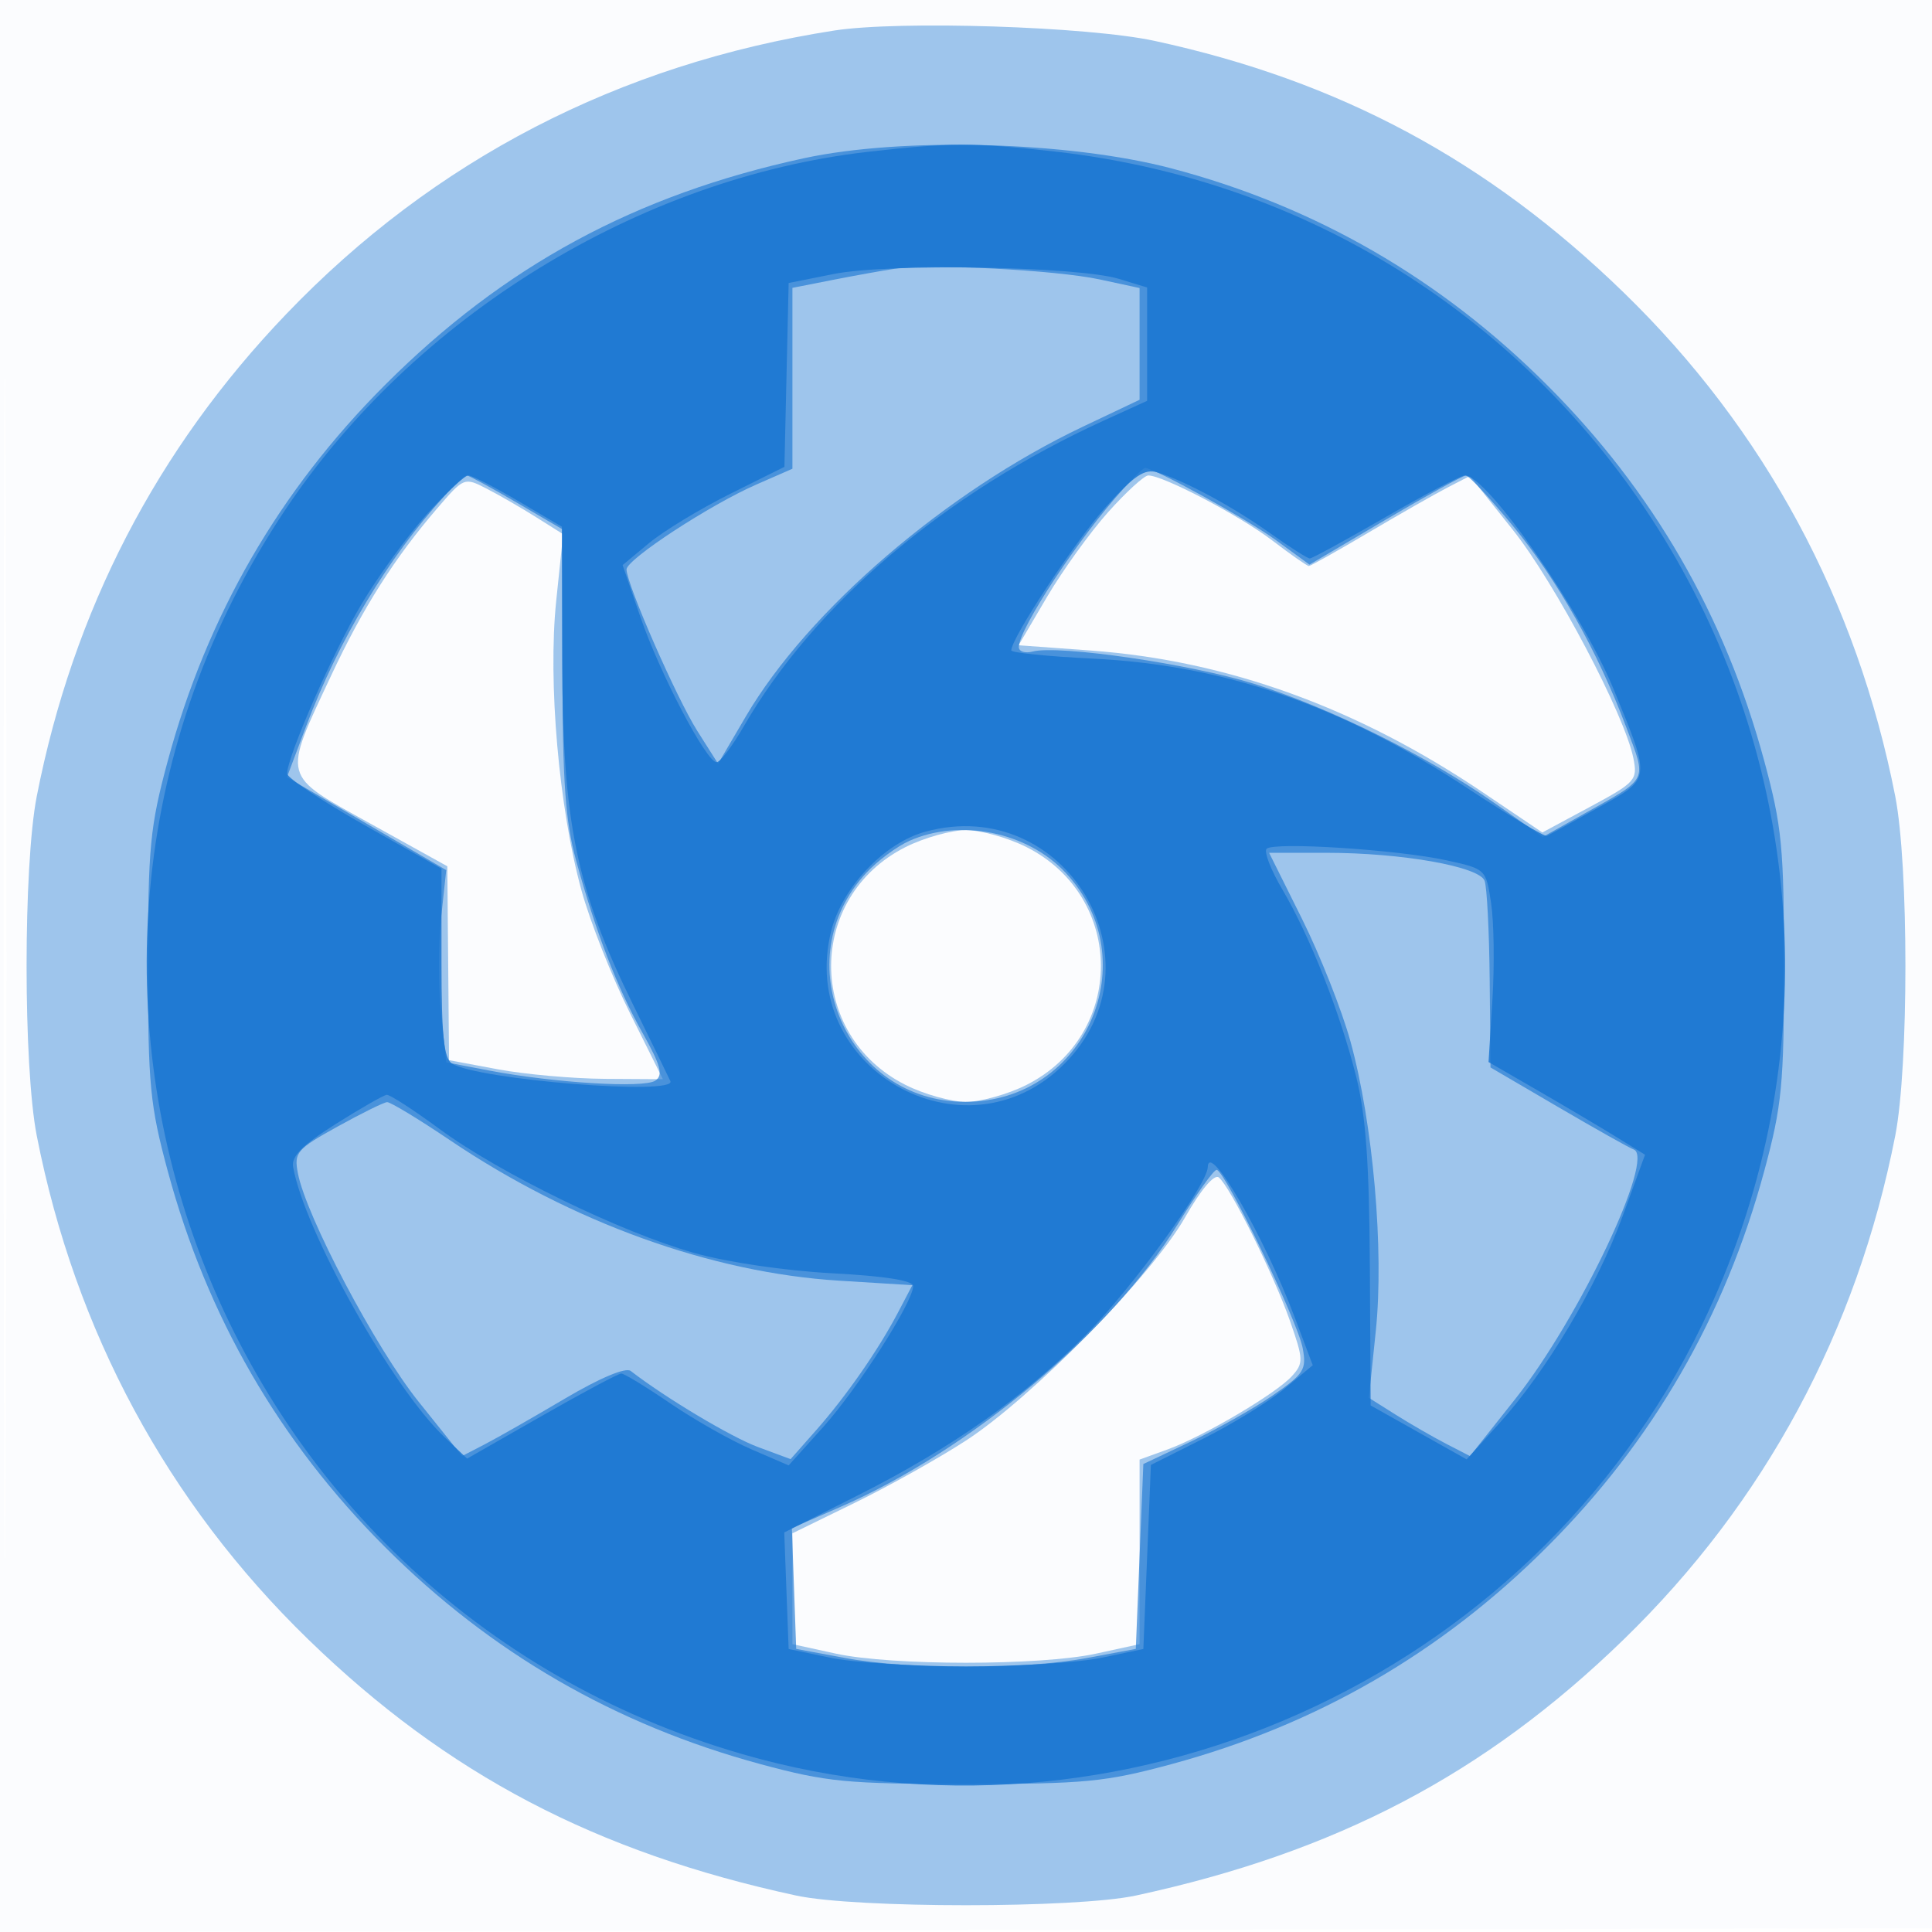
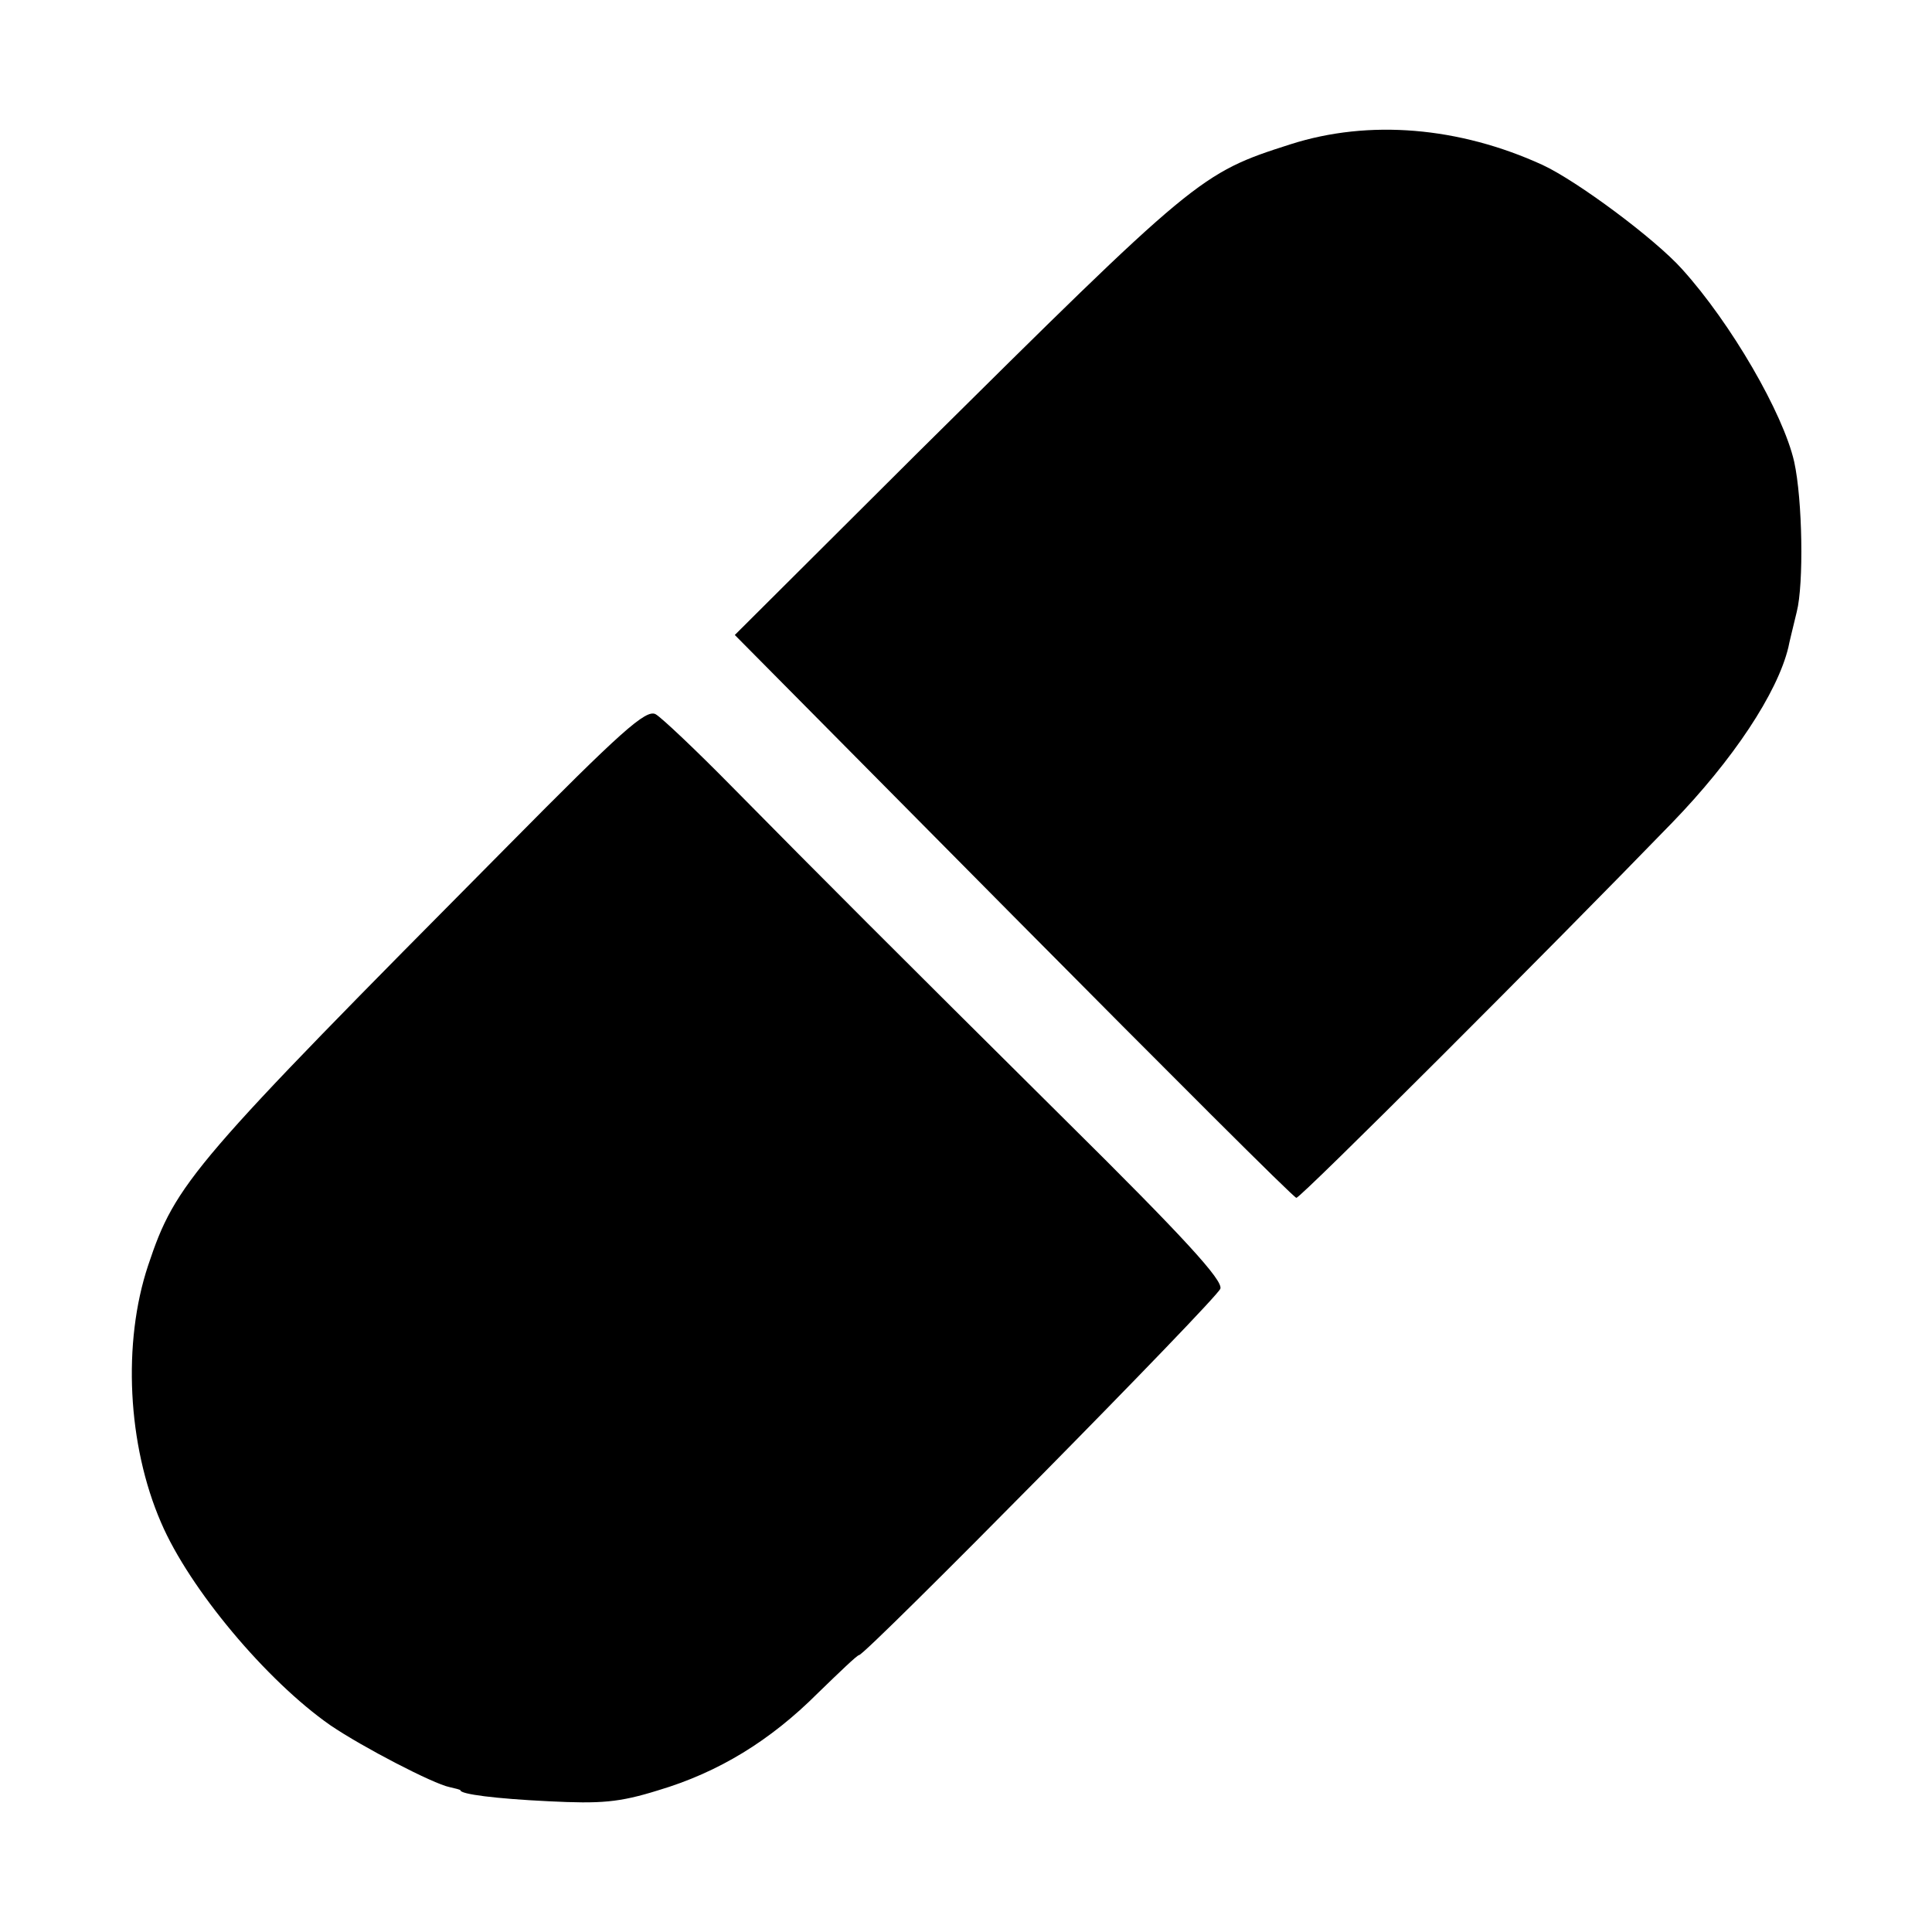
- <svg xmlns="http://www.w3.org/2000/svg" width="256" height="256">
-   <path fill-opacity=".016" d="M0 128.004v128.004l128.25-.254 128.25-.254.254-127.75L257.008 0H0v128.004m.485.496c0 70.4.119 99.053.265 63.672.146-35.38.146-92.98 0-128C.604 29.153.485 58.1.485 128.5" fill="#1976D2" fill-rule="evenodd" />
-   <path fill-opacity=".414" d="M110.5 4.051C82.037 8.492 57.508 21.188 37.936 41.608 20.753 59.537 9.701 80.895 4.873 105.5c-1.801 9.181-1.801 35.819 0 45 5.086 25.923 17.318 48.612 35.98 66.739 18.375 17.848 38.091 28.197 64.647 33.931 7.912 1.708 37.088 1.708 45 0 26.556-5.734 46.272-16.083 64.647-33.931 18.662-18.127 30.894-40.816 35.98-66.739 1.801-9.181 1.801-35.819 0-45-5.086-25.923-17.318-48.612-35.98-66.739-18.016-17.5-37.679-28.049-62.147-33.342-8.851-1.915-33.839-2.719-42.5-1.368M57.937 67.355c-5.675 6.602-9.848 13.179-14.046 22.136-6.475 13.818-6.675 13.065 5.205 19.652l10.177 5.643.114 12.846.113 12.847 6.5 1.214c3.575.667 9.951 1.235 14.169 1.26l7.669.047-4.359-8.75c-2.397-4.812-5.289-12.125-6.425-16.25-2.998-10.886-4.465-27.659-3.355-38.358l.919-8.858-3.559-2.242c-1.957-1.233-4.909-2.936-6.559-3.786-2.978-1.534-3.026-1.515-6.563 2.599m88.906.496c-2.389 2.669-6.038 7.731-8.111 11.25l-3.767 6.399 9.58.7c18.028 1.316 35.321 7.575 51.975 18.814l7.848 5.295 6.334-3.404c6.009-3.23 6.304-3.56 5.738-6.405-1.147-5.77-10.374-23.254-15.998-30.312l-5.672-7.12-3.002 1.552c-1.651.854-6.361 3.538-10.467 5.966-4.107 2.428-7.65 4.414-7.875 4.414-.225 0-2.416-1.532-4.869-3.404-4.319-3.297-14.43-8.596-16.402-8.596-.533 0-2.924 2.183-5.312 4.851M119.97 112.25c-13.123 6.629-13.123 24.871 0 31.5 2.45 1.238 6.063 2.25 8.03 2.25 1.967 0 5.58-1.012 8.03-2.25 13.123-6.629 13.123-24.871 0-31.5-2.45-1.237-6.063-2.25-8.03-2.25-1.967 0-5.58 1.013-8.03 2.25M157 161.354c-4.352 7.642-20.272 23.85-29 29.524-3.575 2.325-10.213 6.041-14.75 8.26l-8.25 4.033V217.858l5.75 1.254c7.405 1.615 27.095 1.615 34.5 0l5.75-1.254v-24.456l3.648-1.32c4.794-1.733 14.437-7.412 16.54-9.741 1.553-1.719 1.535-2.204-.269-7.341-2.19-6.233-7.905-17.753-9.416-18.979-.608-.493-2.383 1.609-4.503 5.333" fill="#1976D2" fill-rule="evenodd" />
-   <path fill-opacity=".633" d="M106.5 20.973c-22.292 4.83-39.705 14.257-55.488 30.039-14.029 14.03-23.57 30.536-28.774 49.782-2.363 8.739-2.625 11.45-2.625 27.206s.262 18.467 2.625 27.206c5.204 19.246 14.745 35.752 28.774 49.782 14.03 14.029 30.536 23.57 49.782 28.774 8.739 2.363 11.45 2.625 27.206 2.625s18.467-.262 27.206-2.625c19.246-5.204 35.752-14.745 49.782-28.774 14.029-14.03 23.57-30.536 28.774-49.782 2.363-8.739 2.625-11.45 2.625-27.206s-.262-18.467-2.625-27.206c-5.204-19.246-14.745-35.752-28.774-49.782-14.091-14.09-30.744-23.693-49.782-28.705-13.549-3.567-35.609-4.171-48.706-1.334m12 14.646c-1.65.25-5.362.92-8.25 1.489L105 38.142v23.97l-4.75 2.077c-6.192 2.707-17.255 9.944-17.232 11.273.035 1.995 6.648 17.075 9.379 21.388l2.754 4.349 3.674-6.267c8.243-14.057 26.562-29.805 44.666-38.396L151 52.973V38.166l-5.25-1.133c-5.812-1.255-22.567-2.124-27.25-1.414m30.364 29.131C143.041 71.129 135 83.305 135 85.744c0 .588.826.853 1.835.589 3.458-.904 21.048 1.663 29.357 4.284 10.03 3.165 22.999 9.592 31.774 15.747l6.466 4.535 5.534-3.108c8.572-4.815 8.255-4.157 5.513-11.444-3.799-10.092-9.099-19.497-15.061-26.725-3.004-3.642-5.79-6.614-6.19-6.605-.4.009-5.225 2.667-10.721 5.907l-9.993 5.89-4.507-3.286C165.275 68.808 152.92 62 151.716 62c-.188 0-1.472 1.237-2.852 2.75m-90 1C51.41 73.915 44.842 84.856 40.56 96.241l-2.536 6.741 10.552 6.155 10.552 6.156-.681 6.353c-.374 3.495-.372 9.226.004 12.737l.683 6.383 5.683 1.085c8.602 1.642 20.516 2.366 22.019 1.338 1.068-.73.728-1.998-1.686-6.301-3.395-6.053-6.18-13.281-8.819-22.888-1.413-5.145-1.79-10.397-1.808-25.188L74.5 70.123l-6.088-3.561C65.063 64.603 62.11 63 61.849 63c-.261 0-1.605 1.237-2.985 2.75m61.636 45.667c-1.65.737-4.209 2.632-5.686 4.211-10.782 11.526-2.66 30.372 13.089 30.372 15.938 0 24.142-18.76 13.283-30.373-5.038-5.388-13.972-7.206-20.686-4.21m52.021 10.333c2.397 4.813 5.289 12.125 6.425 16.25 2.998 10.886 4.465 27.659 3.355 38.358l-.919 8.858 3.559 2.242c1.957 1.233 4.972 2.97 6.7 3.861l3.141 1.62 5.984-7.548c8.468-10.679 18.616-32.069 15.696-33.084-.529-.184-5.012-2.704-9.962-5.6l-9-5.265-.109-11.634c-.061-6.398-.364-12.295-.675-13.105-.725-1.891-10.983-3.703-20.967-3.703h-7.587l4.359 8.75M44.704 149.289c-5.391 2.986-5.757 3.417-5.238 6.149 1.091 5.733 10.297 23.167 15.988 30.278l5.776 7.216 3.002-1.552c1.651-.854 6.432-3.58 10.625-6.059 4.62-2.731 8.054-4.175 8.714-3.664 4.628 3.577 13.301 8.762 16.873 10.086l4.316 1.6 3.37-3.816c3.99-4.517 8.242-10.633 10.867-15.629l1.893-3.603-9.695-.598c-16.92-1.046-35.444-7.731-51.57-18.613-4.144-2.796-7.893-5.066-8.33-5.045-.437.022-3.403 1.484-6.591 3.25m111.329 12.97c-8.786 14.244-27.564 29.962-44.73 37.44l-6.376 2.778.286 8.006.287 8.007 6.5 1.208c8.333 1.549 23.668 1.549 32 0l6.5-1.209.5-12.249.5-12.249 6.276-2.966c3.452-1.63 8.335-4.381 10.851-6.113 4.167-2.866 4.523-3.428 3.986-6.28-.682-3.621-10.343-23.636-11.403-23.623-.39.004-2.72 3.267-5.177 7.25" fill="#1976D2" fill-rule="evenodd" />
-   <path fill-opacity=".833" d="M115 20.118C84.682 23.586 54.789 41.994 37.68 67.73-3.021 128.953 27.51 211.9 98.296 232.413c50.062 14.507 104.459-9.792 127.215-56.827C258.3 107.81 214.472 28.41 139.666 20.069c-10.711-1.194-13.857-1.188-24.666.049m-4.5 16.181l-6 1.201-.28 12.178-.28 12.179-7.22 3.599c-3.971 1.98-8.795 4.91-10.72 6.51l-3.5 2.91 2.334 6.812C87.393 89.16 93.598 101 94.954 101c.471 0 2.089-2.137 3.596-4.75 9.336-16.183 26.726-30.955 47.7-40.518l5.75-2.621V38.094l-3.75-1.144c-5.437-1.658-30.556-2.091-37.75-.651m36.061 30.844C142.51 71.649 134 84.546 134 86.18c0 .31 4.838.799 10.75 1.087 17.603.858 33.113 6.239 49.915 17.316 5.371 3.542 10.015 6.322 10.319 6.178.304-.143 3.341-1.819 6.75-3.723 7.107-3.97 7.052-3.561 2.109-15.64C209.616 81.068 197.061 63 194.11 63c-.524 0-5.238 2.475-10.478 5.5-5.239 3.025-9.774 5.5-10.077 5.5-.303 0-2.689-1.521-5.303-3.38-4.927-3.505-11.193-6.882-14.883-8.021-1.702-.526-3.071.388-6.808 4.544m-90.026 1.029c-2.558 2.845-6.464 8.226-8.681 11.958-3.706 6.237-9.746 20.006-9.814 22.37-.016.55 4.581 3.611 10.216 6.803l10.244 5.802v12.483c0 9.611.322 12.681 1.398 13.348 3.467 2.146 29.807 4.253 28.929 2.314-.187-.412-2.439-5.025-5.004-10.25-7.445-15.161-9.276-24.064-9.326-45.352l-.043-17.851-5.771-3.399C65.508 64.529 62.522 63 62.048 63c-.474 0-2.955 2.328-5.513 5.172m66.085 42.031c-5.429 1.479-11.024 7.375-12.478 13.148C105.571 141.503 127.79 154.21 141 141c13.493-13.493.151-35.847-18.38-30.797m45.208 2.27c-.369.387.572 2.813 2.091 5.39 3.672 6.227 7.668 16.356 9.778 24.784 1.284 5.128 1.741 11.474 1.817 25.216l.102 18.364 6.362 3.573 6.361 3.573 4.296-4.745c6.263-6.918 12.985-18.203 16.375-27.493l2.965-8.125-3.737-2.311c-2.056-1.271-6.722-4.035-10.369-6.143l-6.63-3.832.513-8.233c.283-4.528.206-10.283-.17-12.79-.68-4.54-.702-4.561-5.882-5.699-6.478-1.422-22.966-2.478-23.872-1.529M44.5 148.928c-4.405 2.781-5.911 4.291-5.665 5.68 1.497 8.459 13.101 29.194 20.024 35.778l3.035 2.886 9.868-5.636c5.427-3.1 10.181-5.636 10.564-5.636.383 0 3.299 1.776 6.479 3.947 3.181 2.171 8.013 4.91 10.739 6.086l4.956 2.139 4.54-5.042c4.589-5.096 11.96-16.631 11.96-18.716 0-.736-3.755-1.33-10.75-1.701-6.206-.33-13.92-1.465-18.25-2.686-9.699-2.736-25.808-10.574-33.753-16.423-3.439-2.532-6.589-4.572-7-4.534-.411.039-3.447 1.775-6.747 3.858m115.533 5.738c-.066 2.336-10.026 16.03-16.166 22.227-8.065 8.141-17.827 15.013-30.159 21.23l-9.791 4.937.291 7.72.292 7.72 5.5 1.154c3.025.634 11.125 1.153 18 1.153s14.975-.519 18-1.153l5.5-1.154.5-12.195.5-12.195 7-3.515c3.85-1.934 8.675-4.906 10.723-6.605l3.722-3.09-2.347-6.236c-4.096-10.882-11.461-23.619-11.565-19.998" fill="#1976D2" fill-rule="evenodd" />
+ <svg xmlns="http://www.w3.org/2000/svg" version="1.0" width="300pt" height="300pt" viewBox="0 0 300 300" preserveAspectRatio="xMidYMid meet">
+   <g transform="translate(0,300) scale(0.1,-0.1)" fill="#000000" stroke="none">
+     <path d="M2004 2776 c-141 -45 -146 -50 -581 -481 l-282 -281 433 -437 c238 -240 435 -437 439 -437 7 0 396 389 583 582 95 98 164 202 181 273 1 6 7 30 13 55 11 43 9 174 -4 233 -17 75 -98 215 -174 299 -42 47 -163 137 -217 162 -129 59 -269 71 -391 32z" />
+     <path d="M788 1686 c-491 -495 -515 -522 -558 -651 -40 -120 -32 -279 20 -399 44 -103 164 -246 263 -315 50 -34 160 -91 185 -96 9 -2 17 -4 17 -5 0 -6 54 -13 137 -17 81 -4 109 -2 170 17 94 28 174 77 248 151 33 32 61 59 64 59 10 0 556 553 561 569 4 13 -55 78 -241 262 -277 275 -371 369 -517 517 -56 57 -110 108 -119 113 -15 8 -54 -27 -230 -205z" />
+   </g>
</svg>
